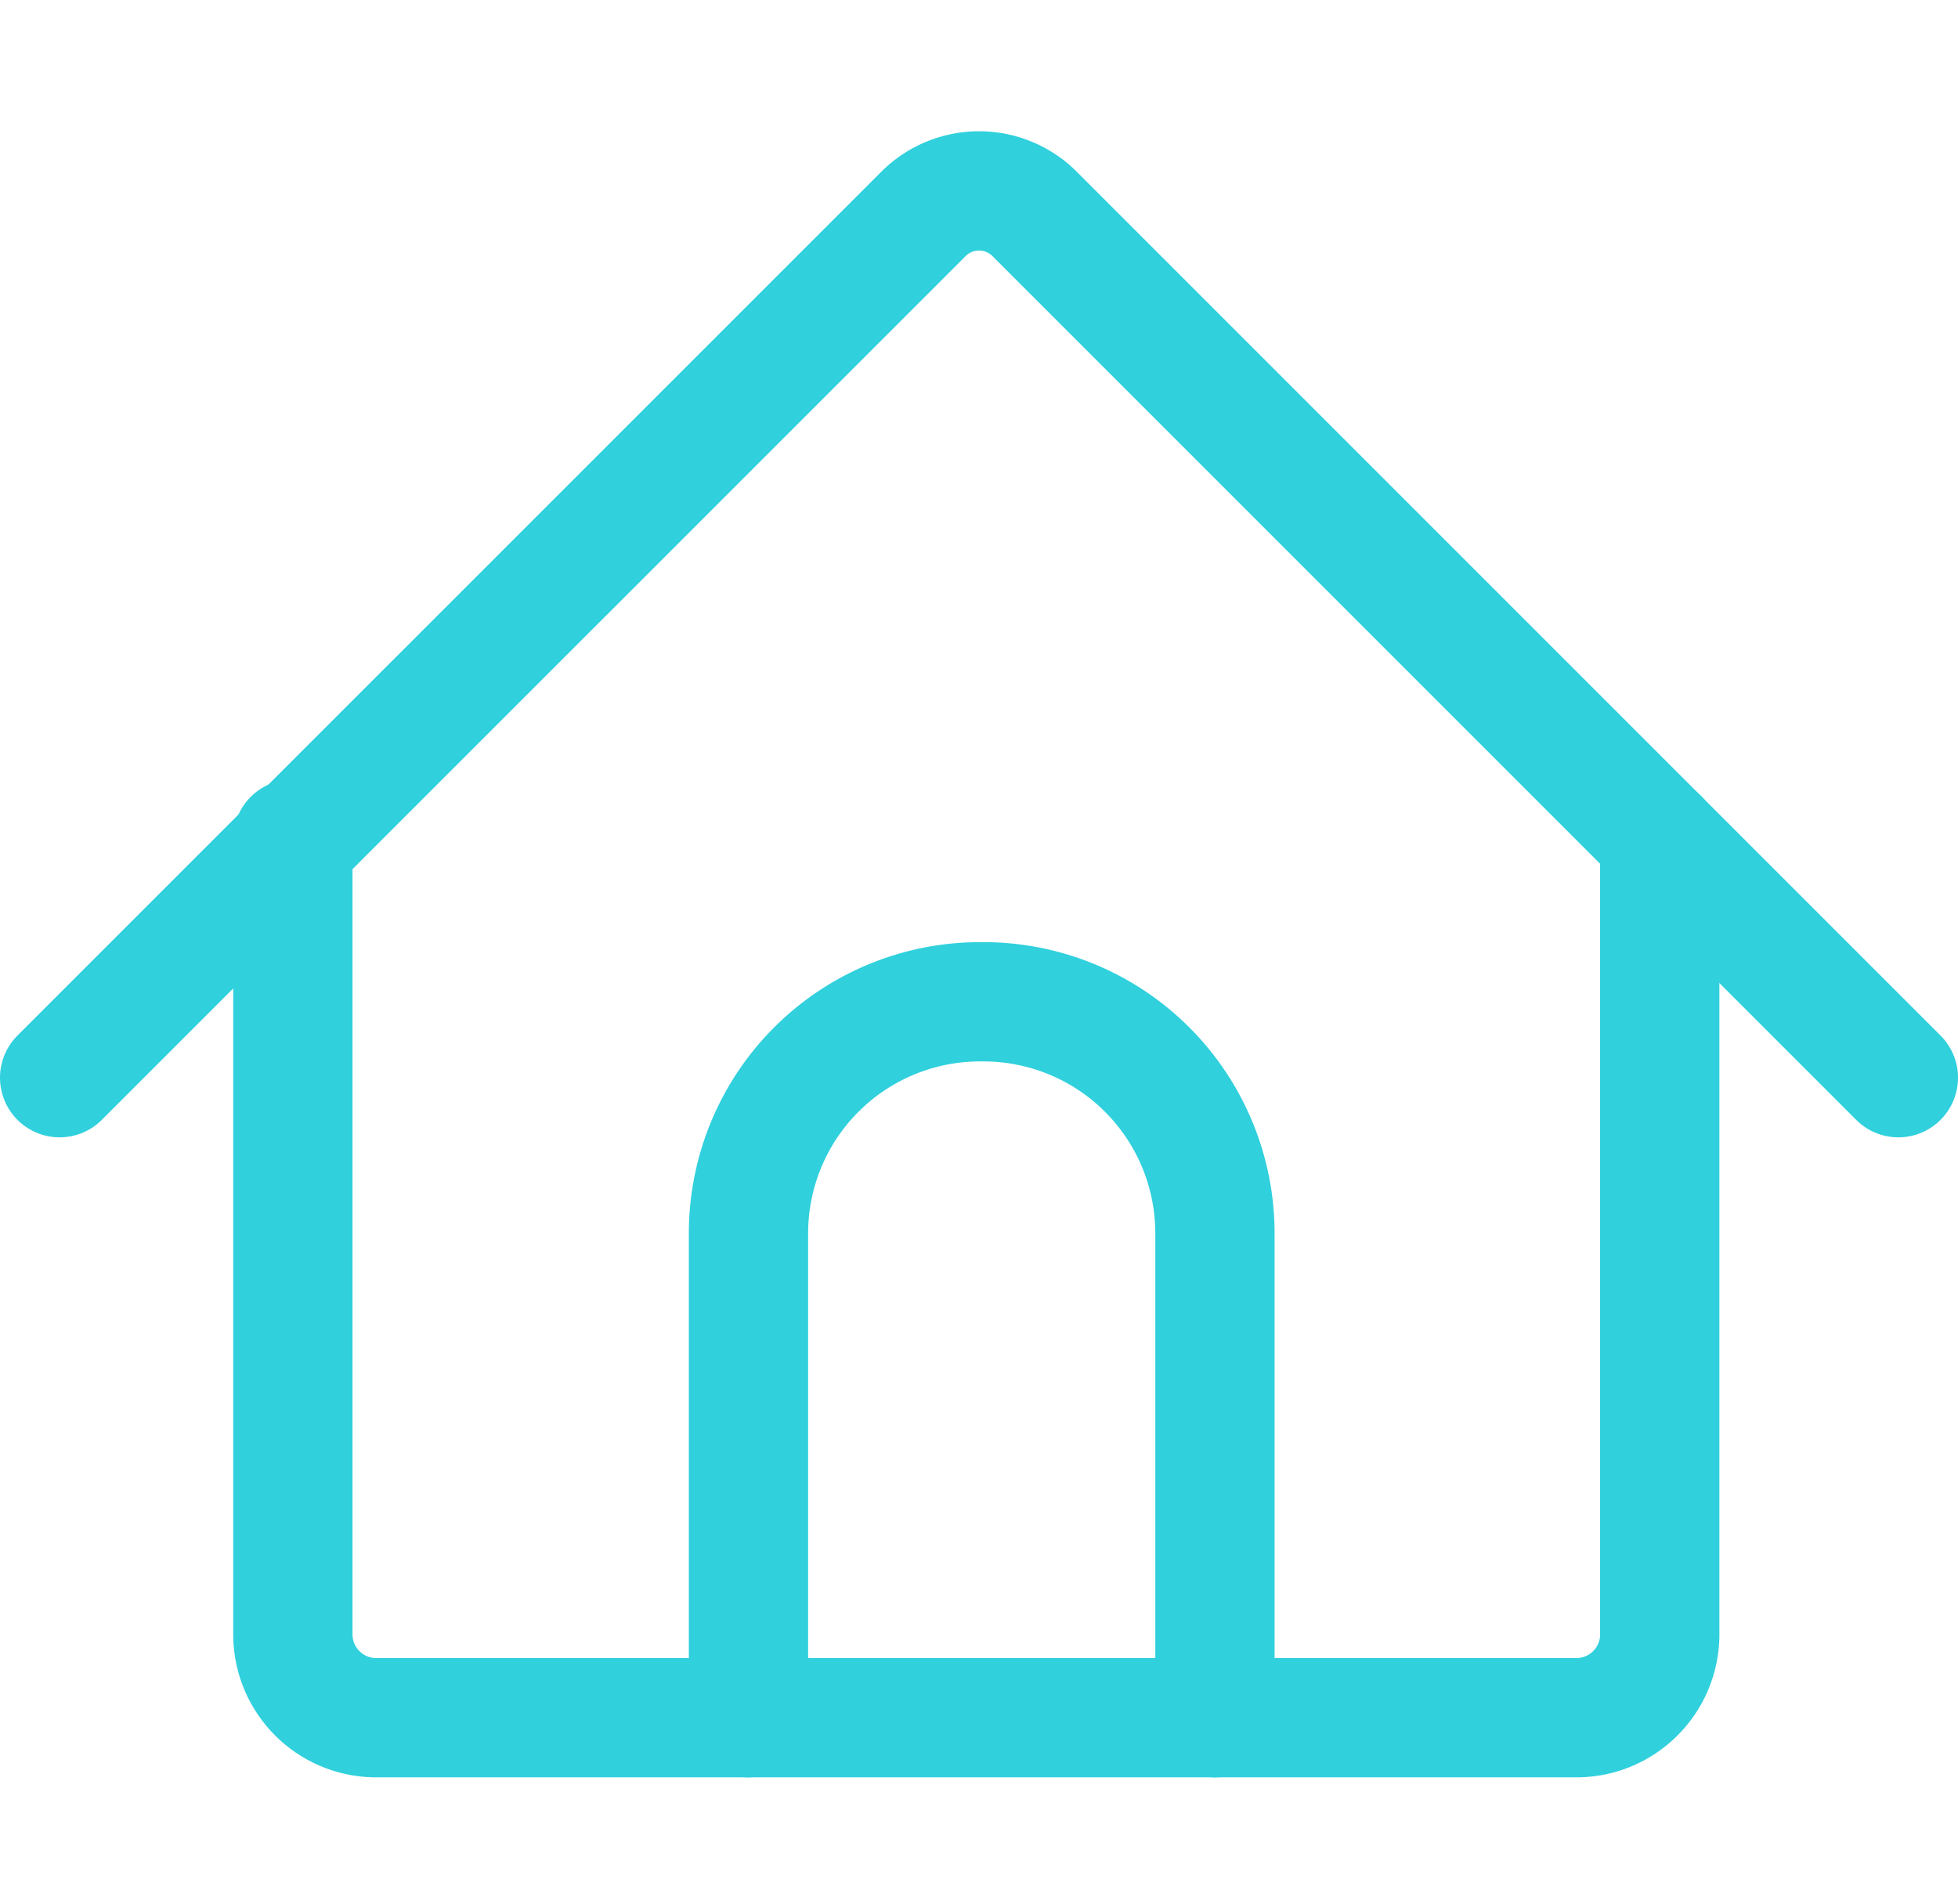
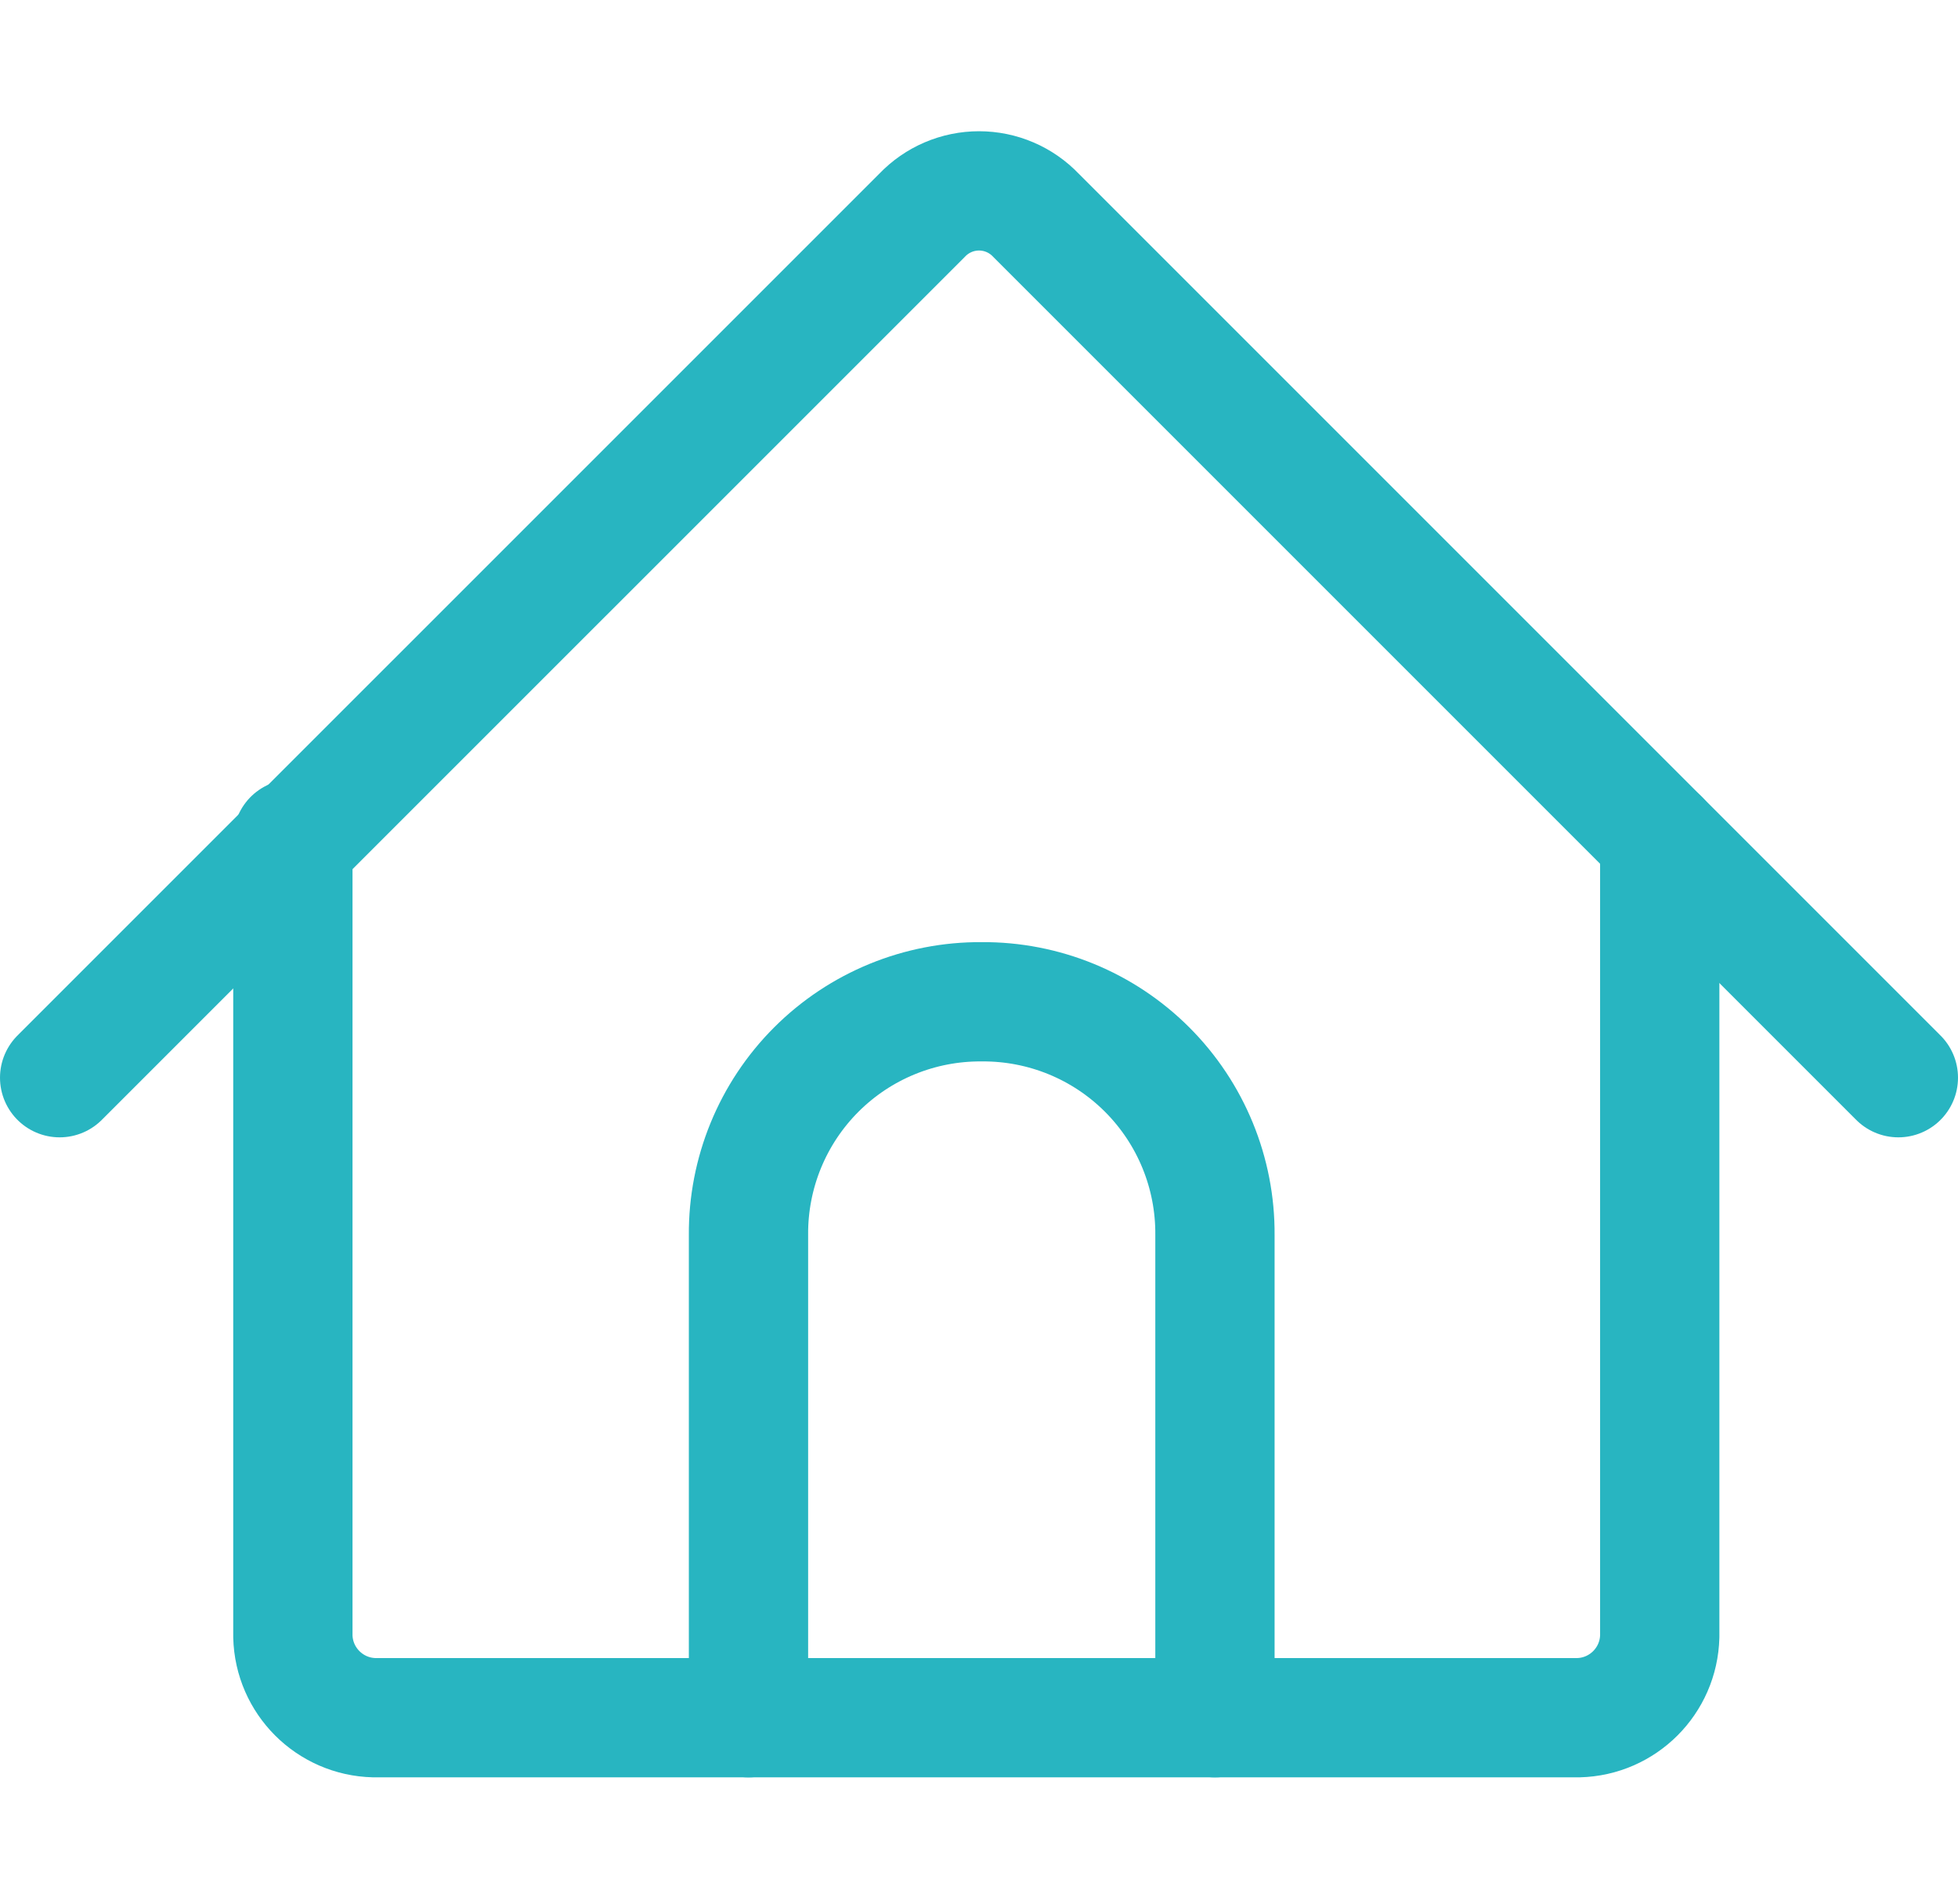
<svg xmlns="http://www.w3.org/2000/svg" viewBox="0 0 41.036 39.895">
  <defs>
    <style>
      .cls-1, .cls-2 {
        fill: none;
      }

      .cls-2 {
-         stroke: #30d0dd;
+         stroke: #28b5c1;
        stroke-linecap: round;
        stroke-linejoin: round;
        stroke-width: 2.5px;
      }
    </style>
  </defs>
-   <g id="Group_175" data-name="Group 175" transform="translate(-46.75 -55)">
+   <g id="início" transform="translate(-46.75 -55)">
    <rect id="Rectangle_84" data-name="Rectangle 84" class="cls-1" width="39.895" height="39.895" transform="translate(47 55)" />
    <g id="Group_169" data-name="Group 169" transform="translate(521 -568)">
      <path id="Path_3246" data-name="Path 3246" class="cls-2" d="M13.2,30.405V20.288A4.852,4.852,0,0,1,18.088,15.4h0a4.852,4.852,0,0,1,4.888,4.888V30.405" transform="translate(-471.763 628.595)" />
      <path id="Path_3247" data-name="Path 3247" class="cls-2" d="M33.447,12.4V29.11a1.748,1.748,0,0,1-1.705,1.705H6.505A1.748,1.748,0,0,1,4.8,29.11V12.4" transform="translate(-472.912 628.184)" />
      <path id="Path_3248" data-name="Path 3248" class="cls-2" d="M.5,19.036,18.575.962a1.648,1.648,0,0,1,2.387,0h0L39.036,19.036" transform="translate(-473.5 626.55)" />
    </g>
  </g>
</svg>
